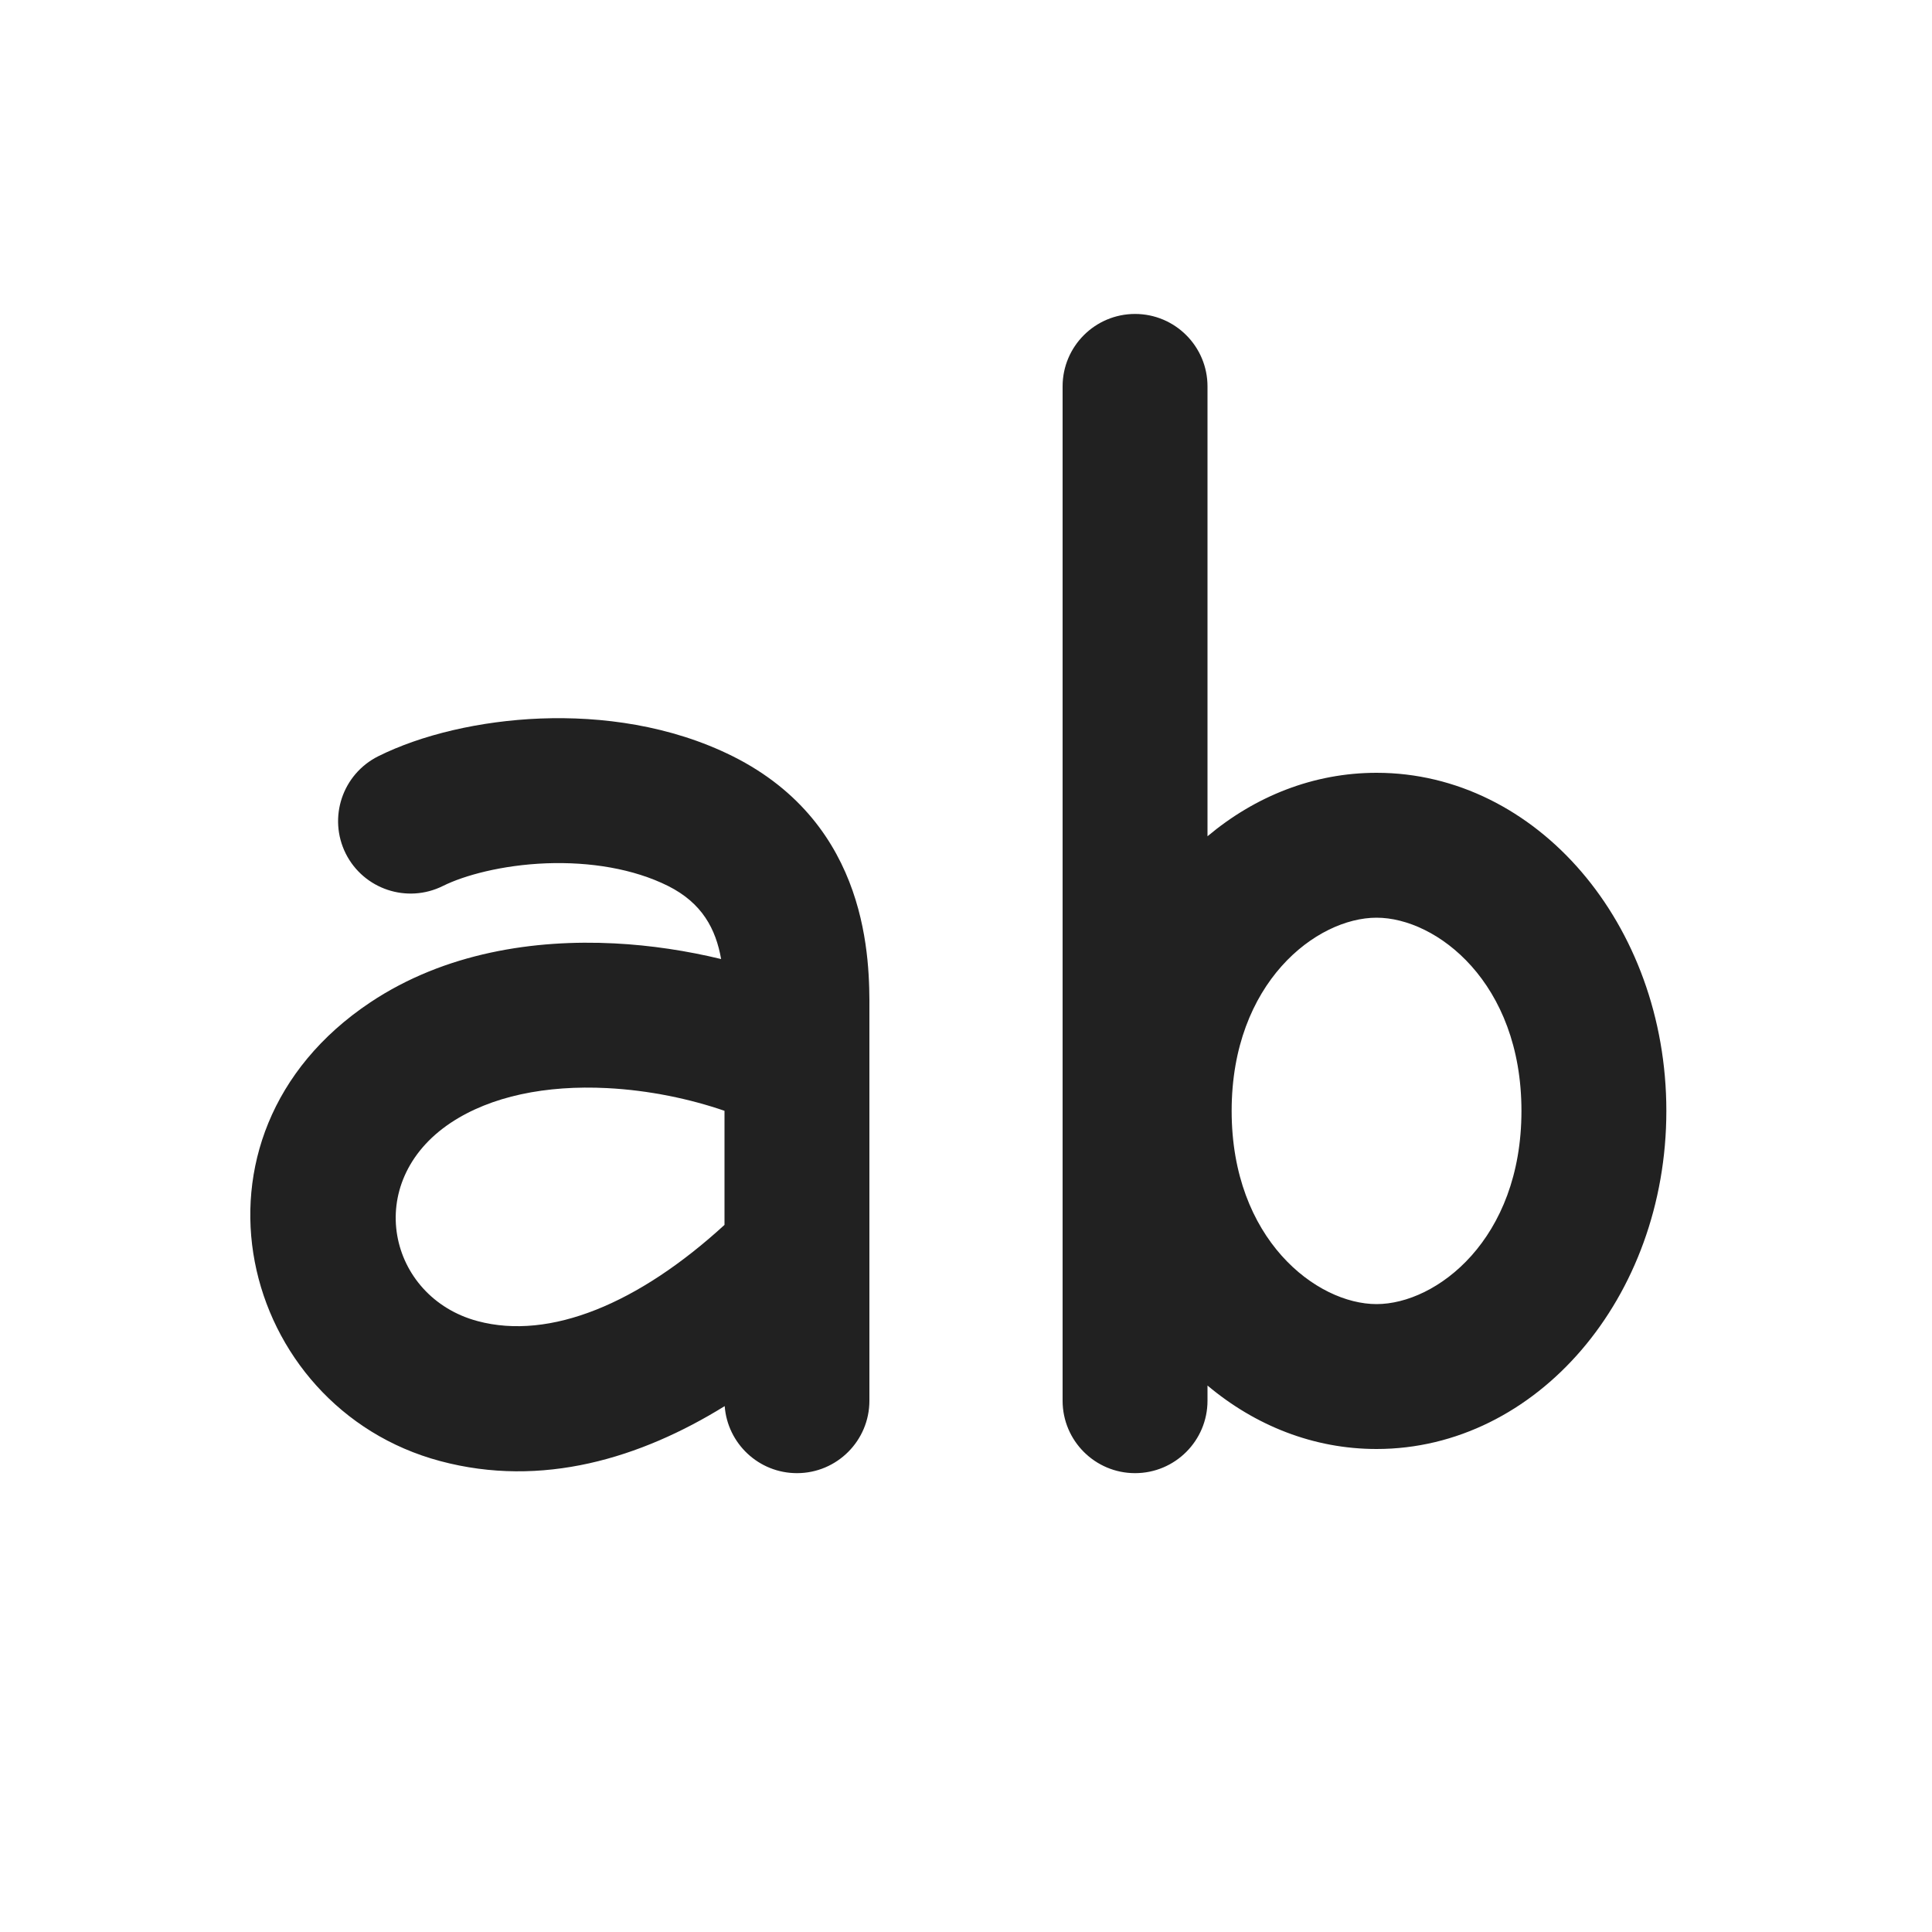
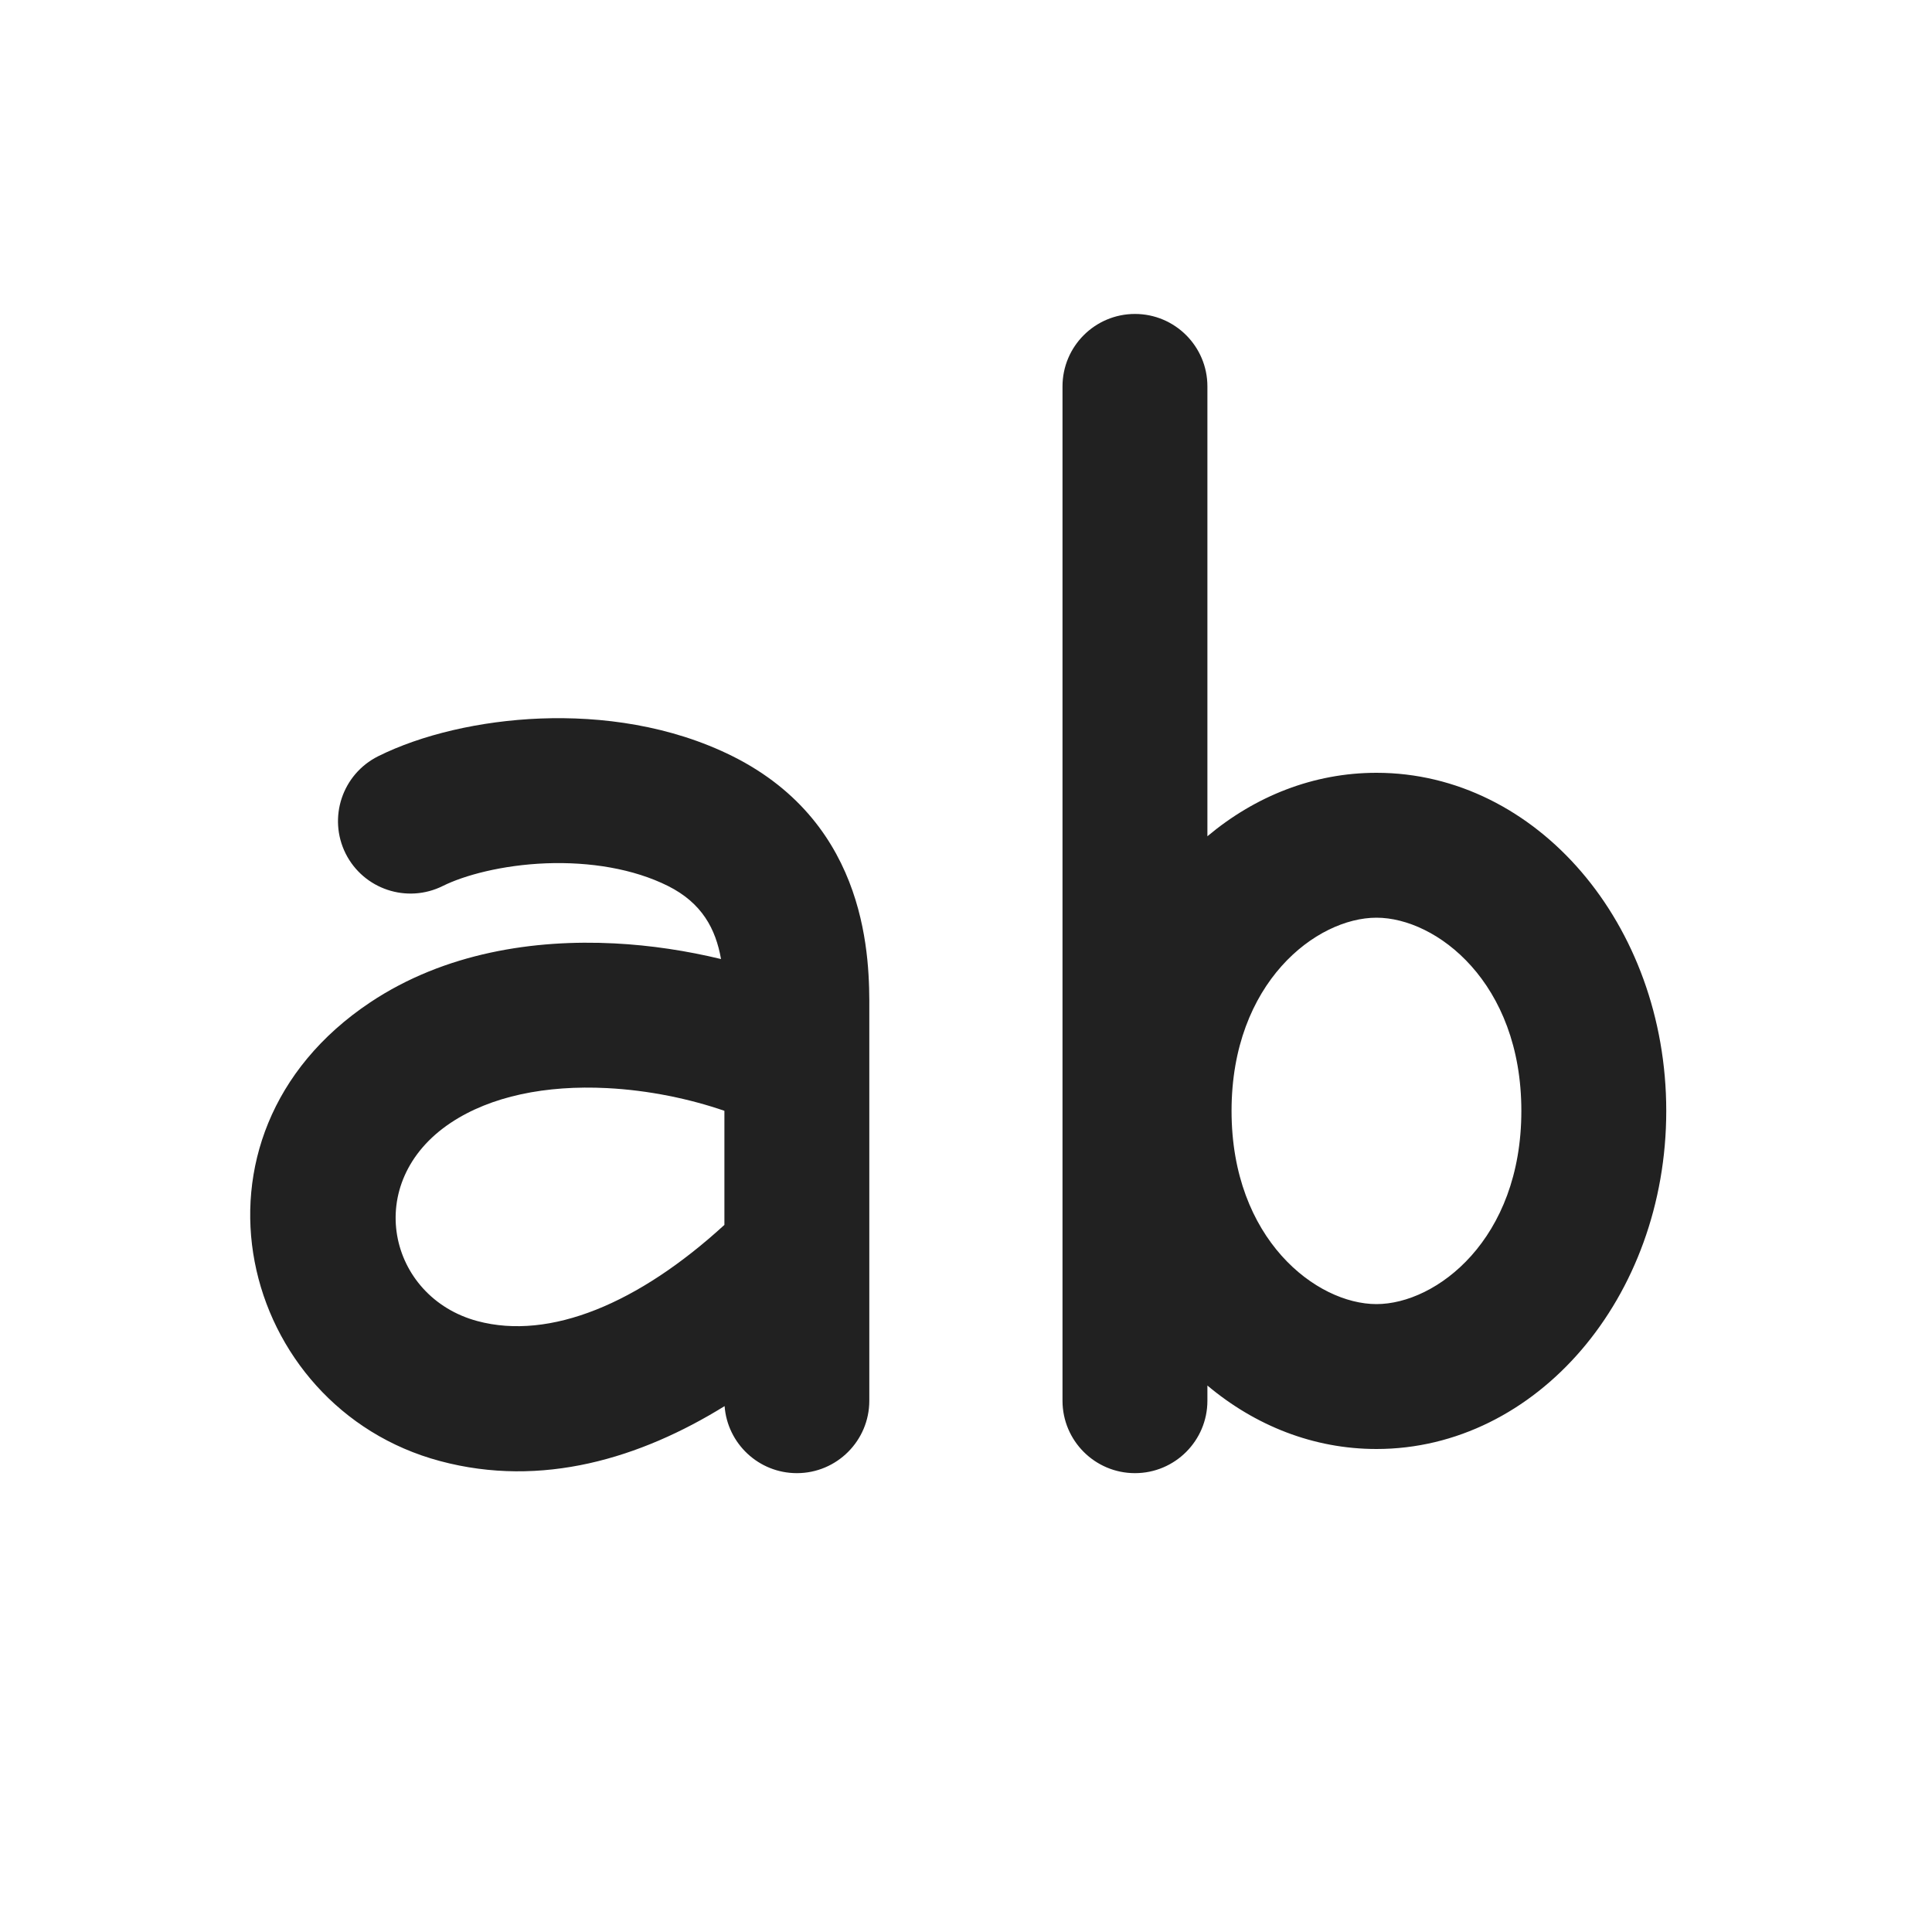
<svg xmlns="http://www.w3.org/2000/svg" width="20" height="20" viewBox="0 0 20 20" fill="none">
-   <path d="M11.75 3.25C12.164 3.25 12.5 3.586 12.5 4V8.657C12.993 8.243 13.597 8 14.25 8C15.907 8 17.25 9.567 17.25 11.5C17.25 13.433 15.907 15 14.25 15C13.597 15 12.993 14.757 12.5 14.343V14.5C12.5 14.914 12.164 15.25 11.75 15.25C11.336 15.25 11 14.914 11 14.5V4C11 3.586 11.336 3.25 11.75 3.25ZM14.25 13.5C14.87 13.5 15.75 12.83 15.75 11.5C15.75 10.17 14.87 9.5 14.25 9.5C13.63 9.5 12.75 10.17 12.75 11.5C12.75 12.83 13.63 13.5 14.25 13.5ZM5.654 8.937C5.196 8.955 4.805 9.062 4.586 9.171C4.215 9.356 3.765 9.206 3.579 8.836C3.394 8.465 3.544 8.015 3.915 7.829C4.362 7.606 4.971 7.462 5.596 7.438C6.225 7.414 6.942 7.508 7.586 7.829C9.006 8.54 9.002 9.954 9 10.457L9 10.5V14.5C9 14.914 8.664 15.25 8.25 15.25C7.855 15.25 7.531 14.944 7.502 14.556C6.631 15.095 5.611 15.407 4.557 15.125C2.48 14.571 1.756 11.761 3.834 10.376C4.608 9.86 5.536 9.724 6.36 9.766C6.739 9.785 7.113 9.843 7.465 9.928C7.41 9.617 7.269 9.348 6.915 9.171C6.558 8.993 6.108 8.92 5.654 8.937ZM7.5 11.499C7.146 11.377 6.721 11.286 6.284 11.264C5.655 11.232 5.083 11.346 4.665 11.624C3.742 12.24 4.02 13.429 4.944 13.676C5.695 13.877 6.612 13.493 7.5 12.68V11.499Z" fill="#212121" />
+   <path d="M11.749 3.25C12.163 3.25 12.499 3.586 12.499 4V8.657C12.992 8.243 13.596 8 14.249 8C15.906 8 17.249 9.567 17.249 11.5C17.249 13.433 15.906 15 14.249 15C13.596 15 12.992 14.757 12.499 14.343V14.5C12.499 14.914 12.163 15.25 11.749 15.25C11.335 15.25 10.999 14.914 10.999 14.5V4C10.999 3.586 11.335 3.25 11.749 3.25ZM14.249 13.5C14.869 13.5 15.749 12.83 15.749 11.5C15.749 10.17 14.869 9.5 14.249 9.5C13.629 9.5 12.749 10.17 12.749 11.5C12.749 12.83 13.629 13.5 14.249 13.5ZM5.653 8.937C5.195 8.955 4.804 9.062 4.585 9.171C4.214 9.356 3.764 9.206 3.578 8.836C3.393 8.465 3.543 8.015 3.914 7.829C4.361 7.606 4.97 7.462 5.595 7.438C6.224 7.414 6.941 7.508 7.585 7.829C9.005 8.54 9.001 9.954 8.999 10.457L8.999 10.5V14.5C8.999 14.914 8.663 15.25 8.249 15.25C7.854 15.25 7.53 14.944 7.501 14.556C6.63 15.095 5.61 15.407 4.556 15.125C2.479 14.571 1.755 11.761 3.833 10.376C4.607 9.86 5.535 9.724 6.359 9.766C6.738 9.785 7.112 9.843 7.464 9.928C7.409 9.617 7.268 9.348 6.914 9.171C6.557 8.993 6.107 8.92 5.653 8.937ZM7.499 11.499C7.145 11.377 6.72 11.286 6.283 11.264C5.654 11.232 5.082 11.346 4.665 11.624C3.741 12.24 4.019 13.429 4.943 13.676C5.694 13.877 6.611 13.493 7.499 12.68V11.499Z" fill="#212121" />
</svg>
